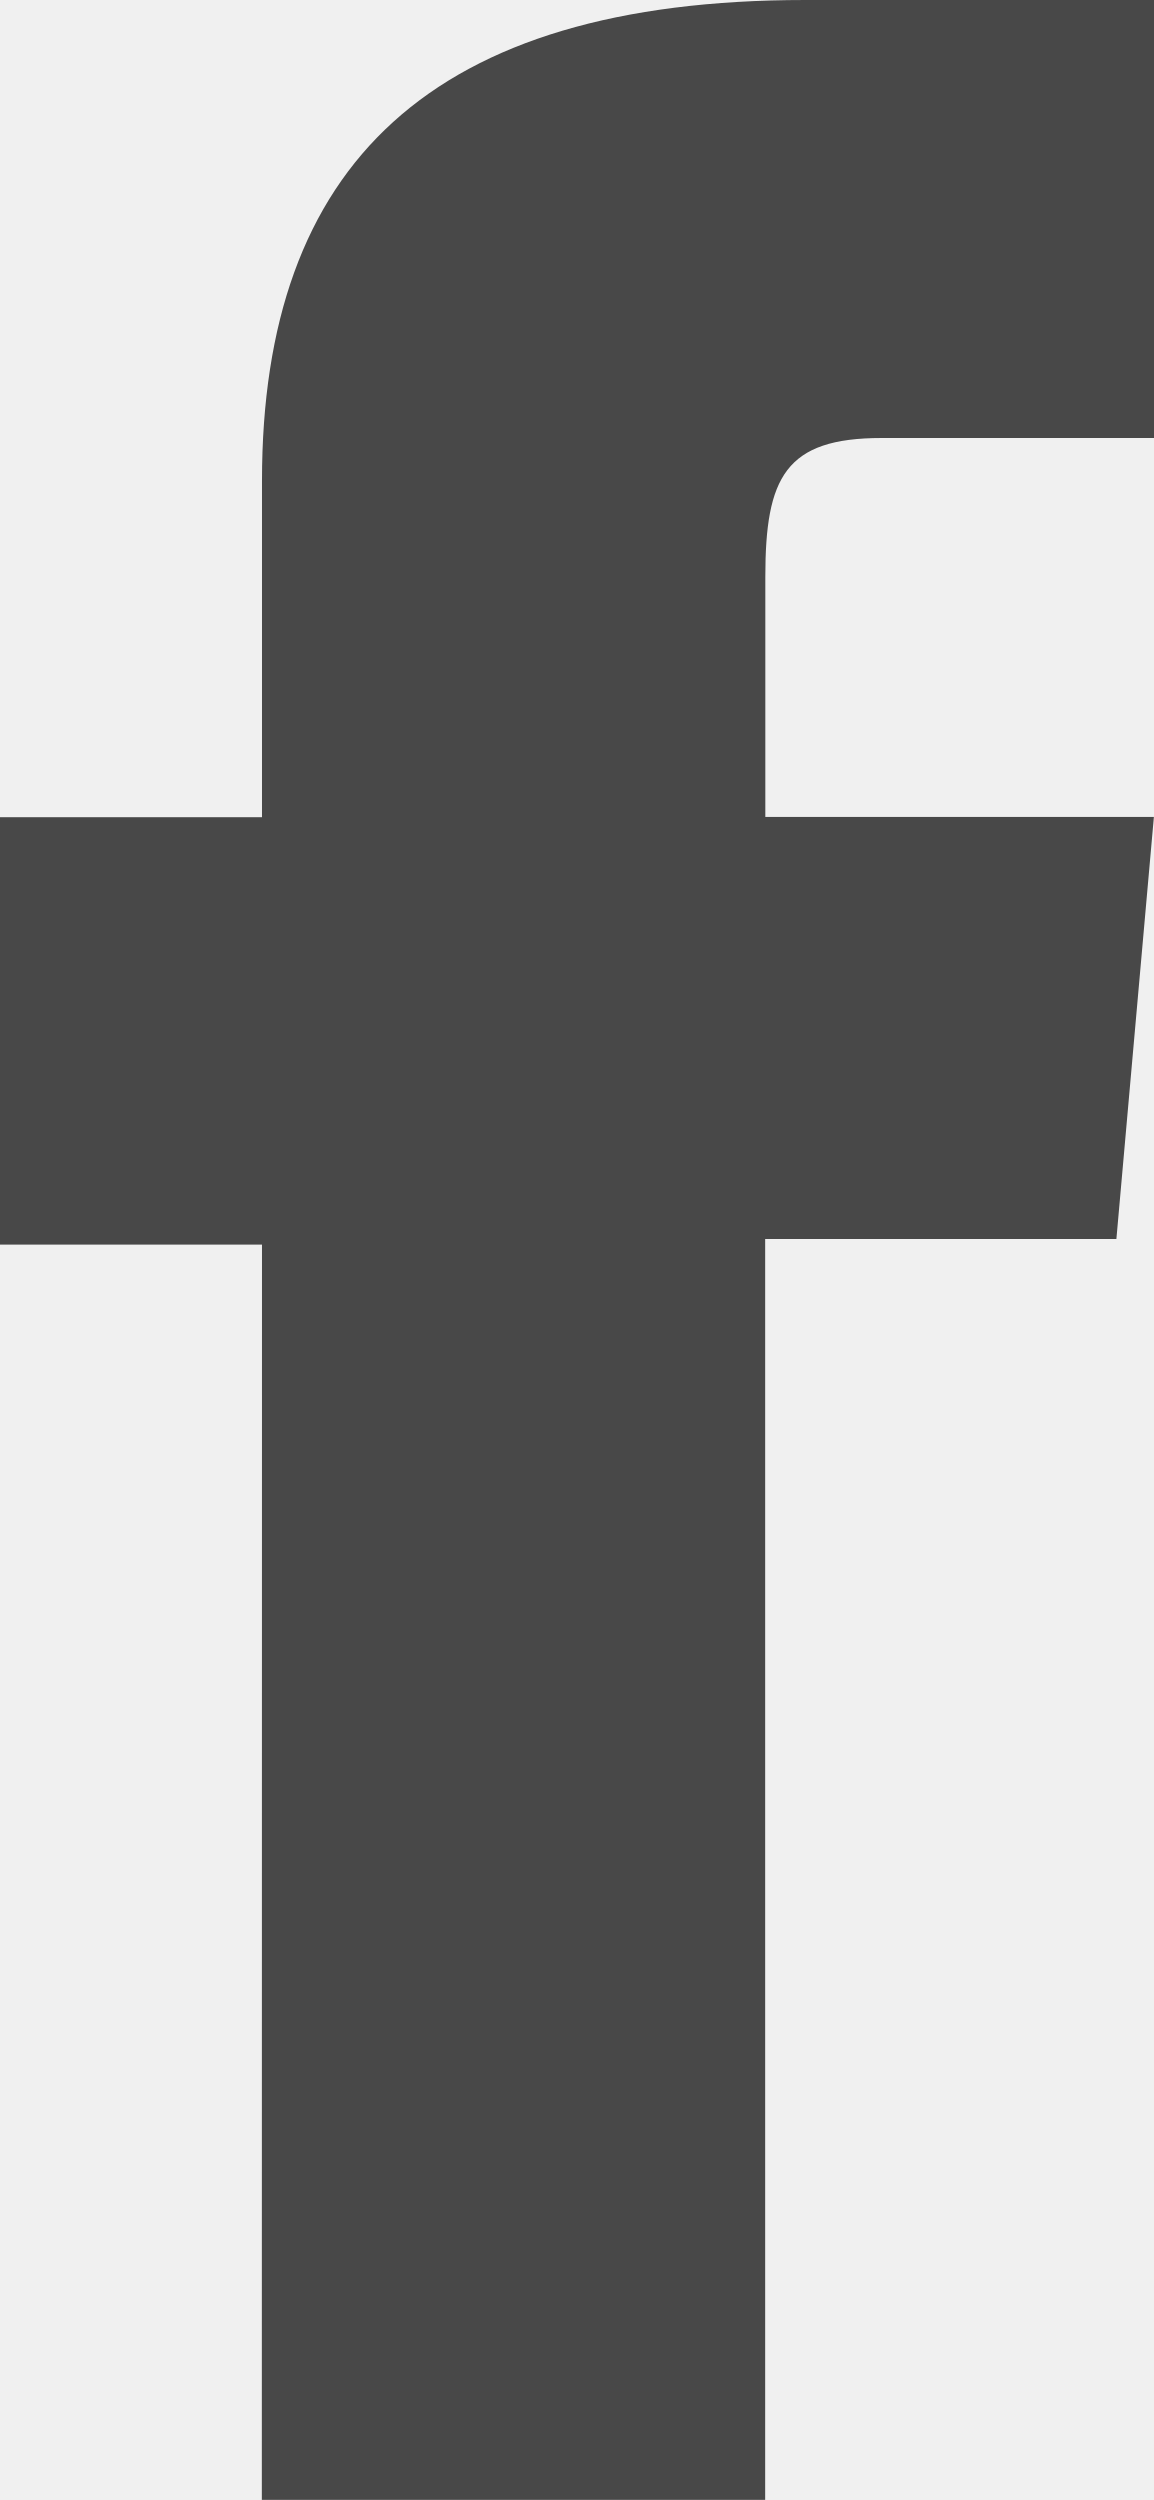
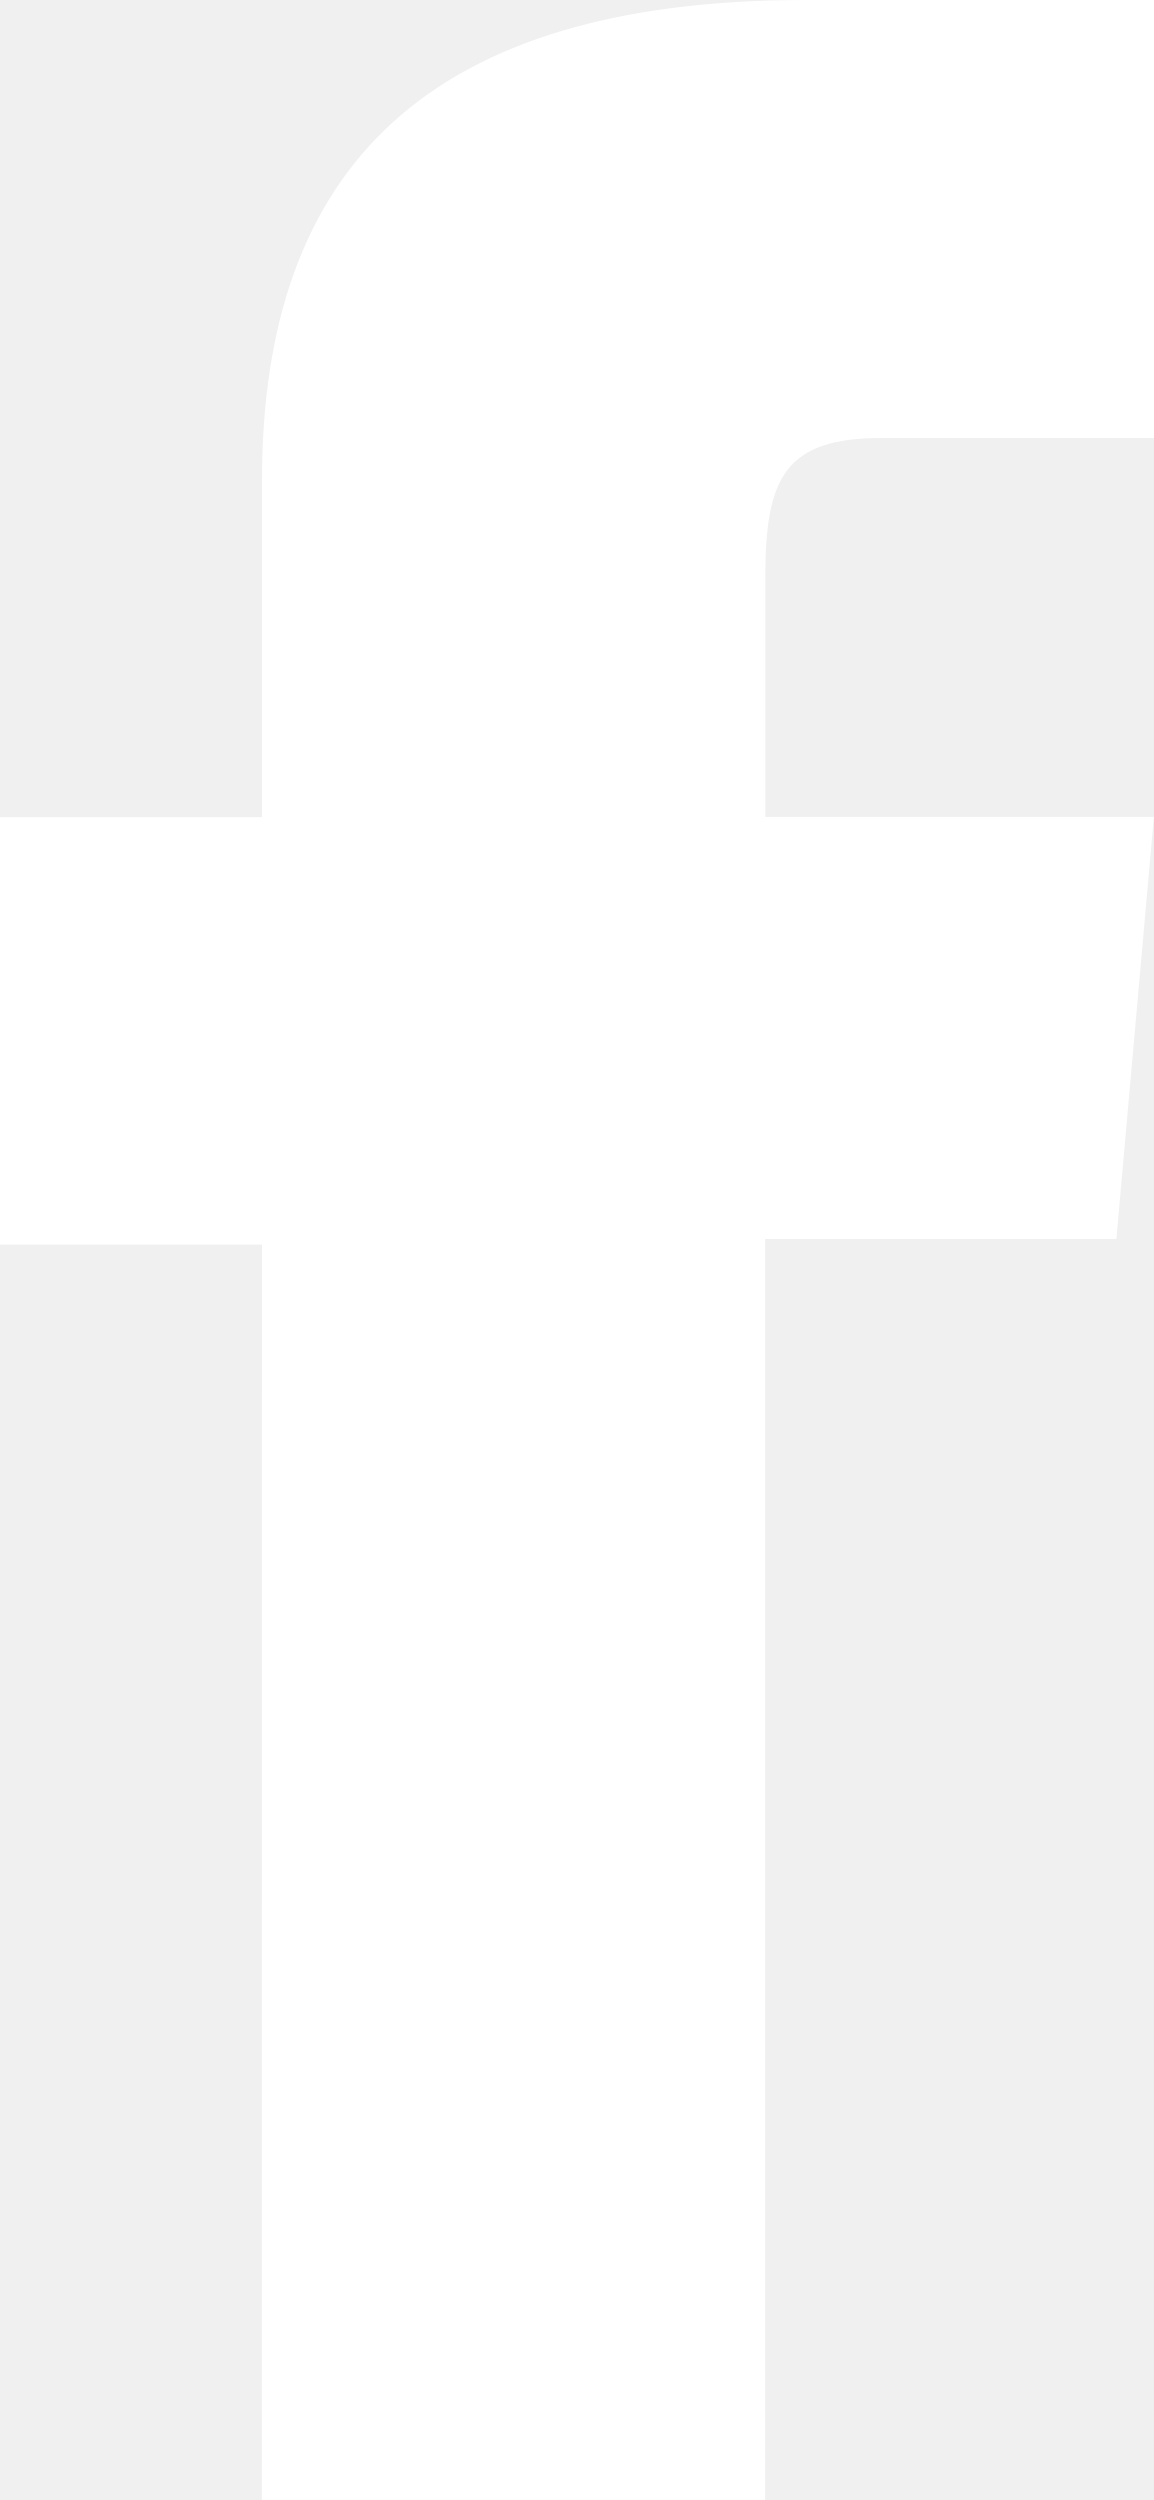
<svg xmlns="http://www.w3.org/2000/svg" id="Group_12" data-name="Group 12" width="7.047" height="15.268" viewBox="0 0 7.047 15.268">
-   <path id="Path_6" data-name="Path 6" d="M-458.76,23.685h3.074v-7.7h2.145l.229-2.578h-2.373V11.941c0-.608.122-.848.71-.848h1.664V8.418h-2.129c-2.288,0-3.319,1.007-3.319,2.936v2.055h-1.6v2.61h1.6Z" transform="translate(460.359 -8.418)" fill="#484848" />
+   <path id="Path_6" data-name="Path 6" d="M-458.76,23.685h3.074v-7.7h2.145l.229-2.578h-2.373V11.941c0-.608.122-.848.71-.848h1.664V8.418h-2.129c-2.288,0-3.319,1.007-3.319,2.936v2.055h-1.6v2.61h1.6Z" transform="translate(460.359 -8.418)" fill="#ffffff" />
</svg>
